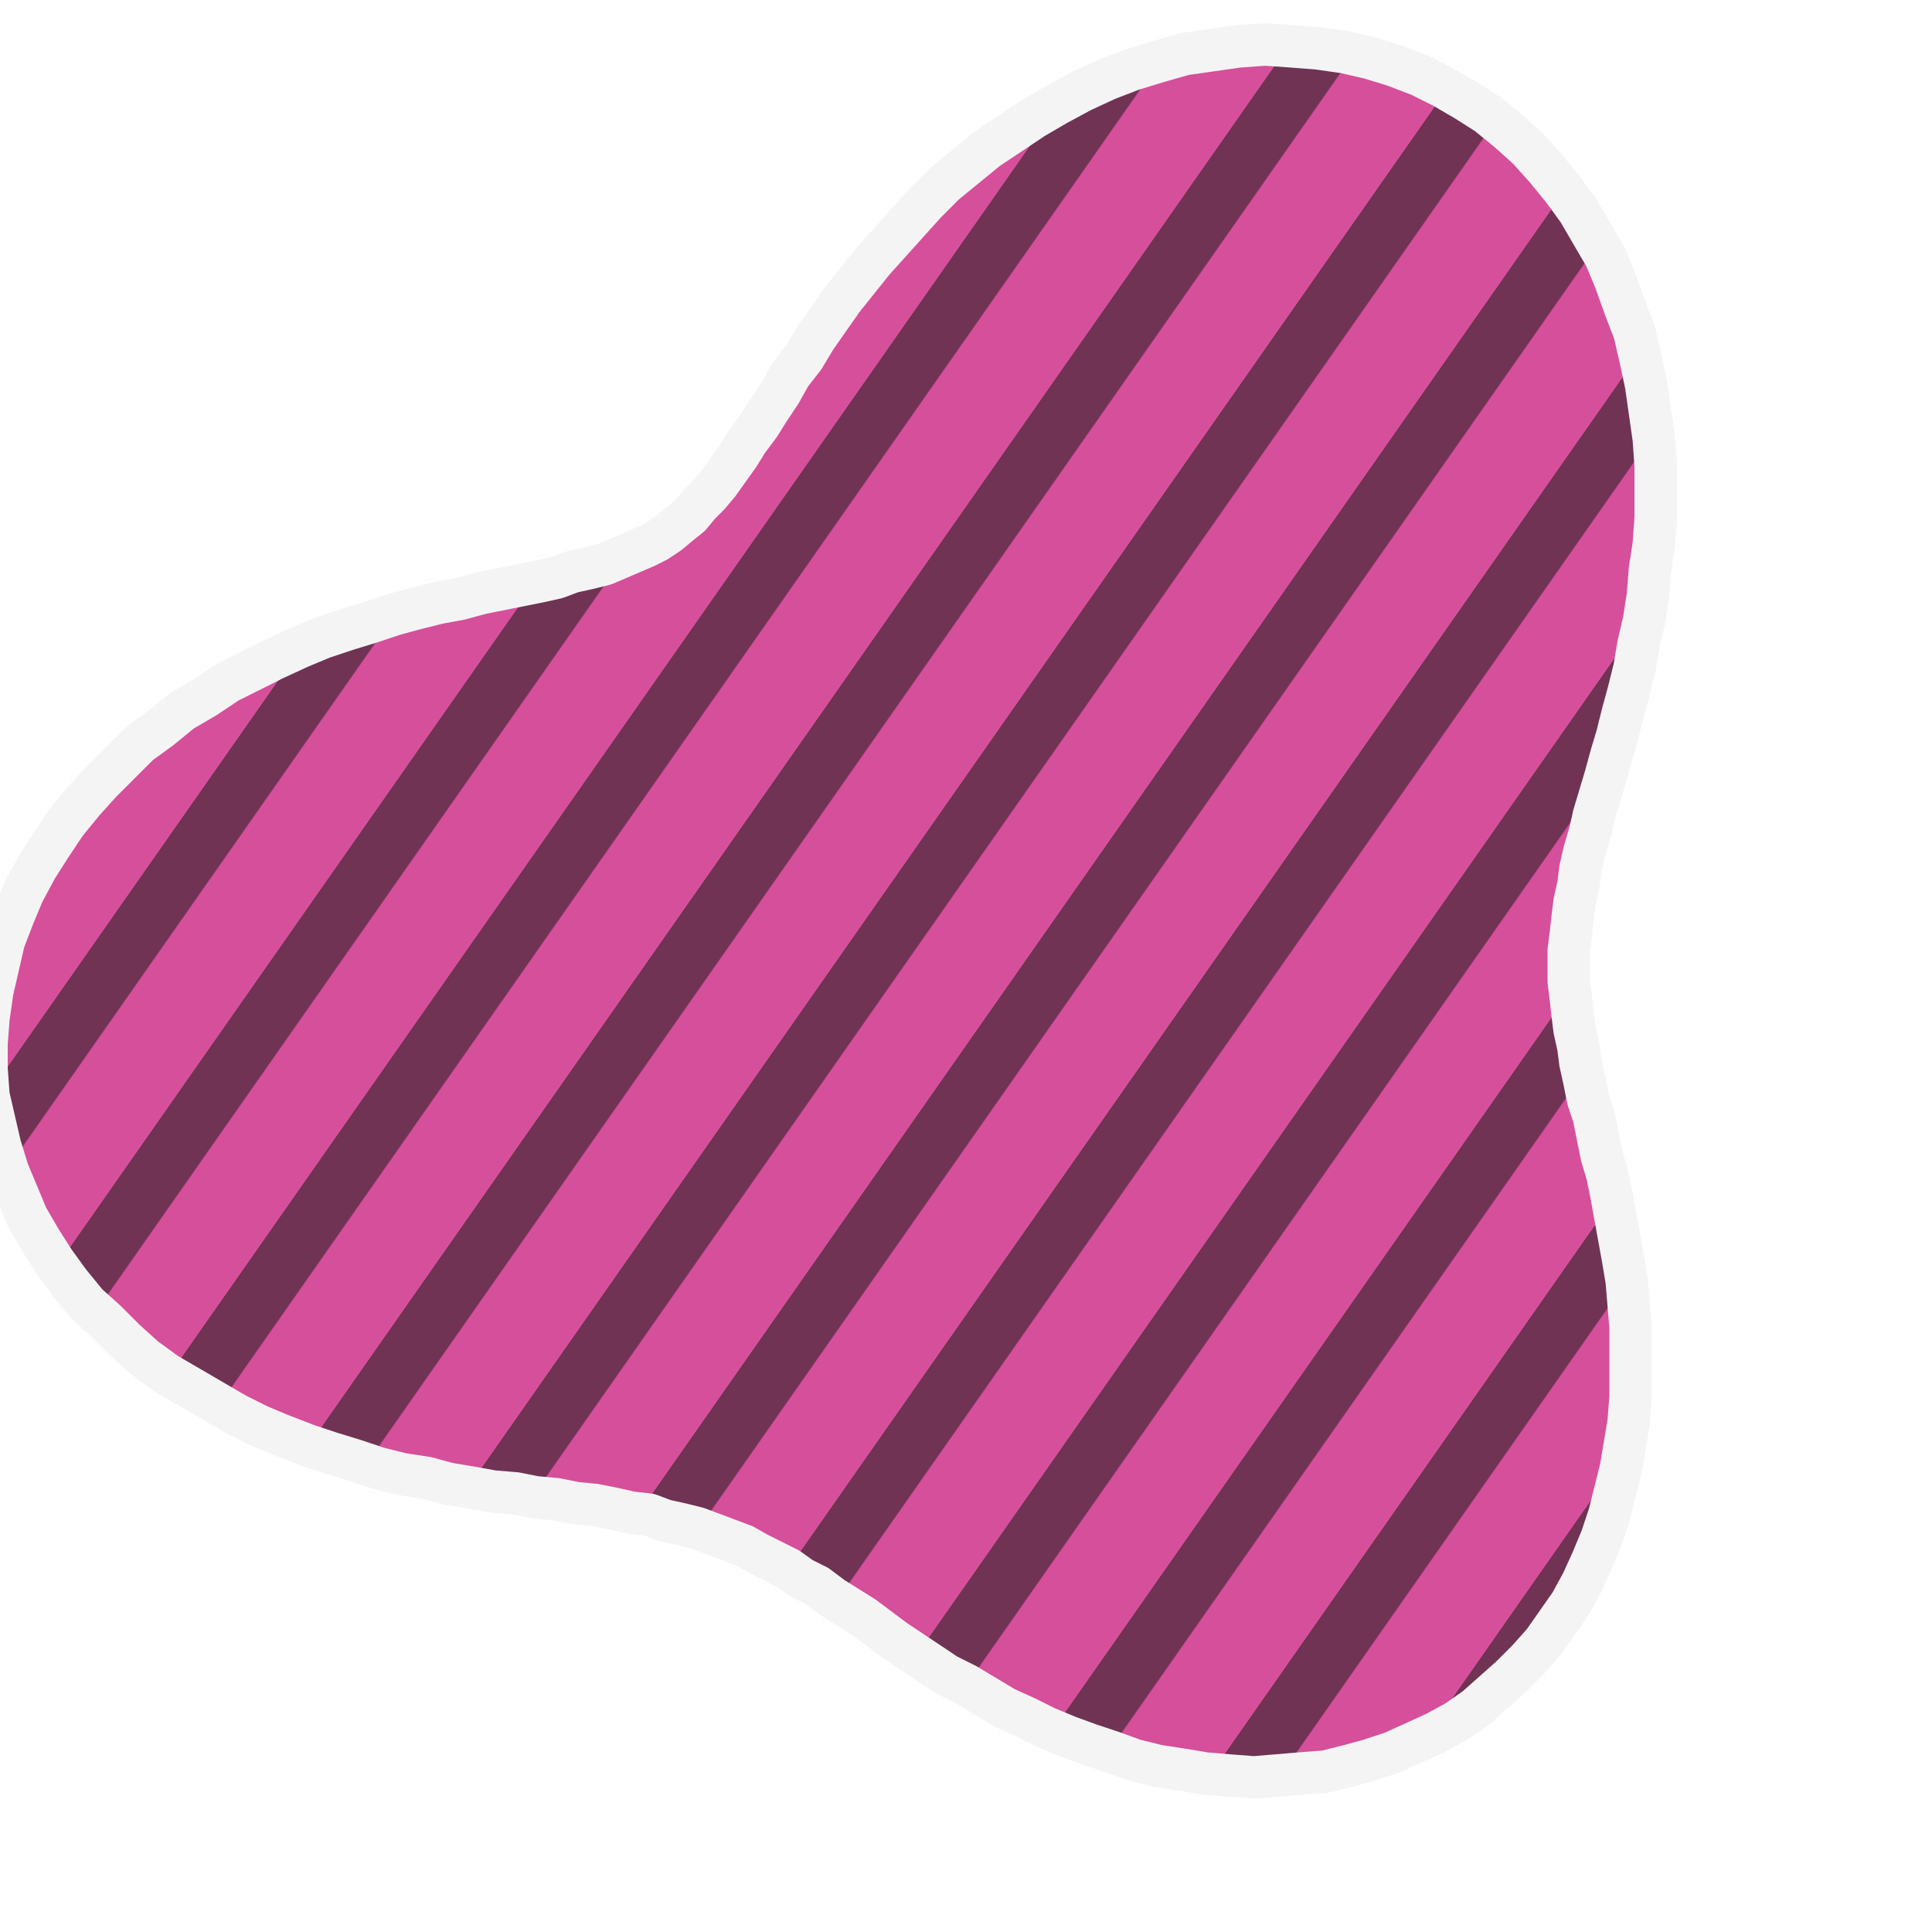
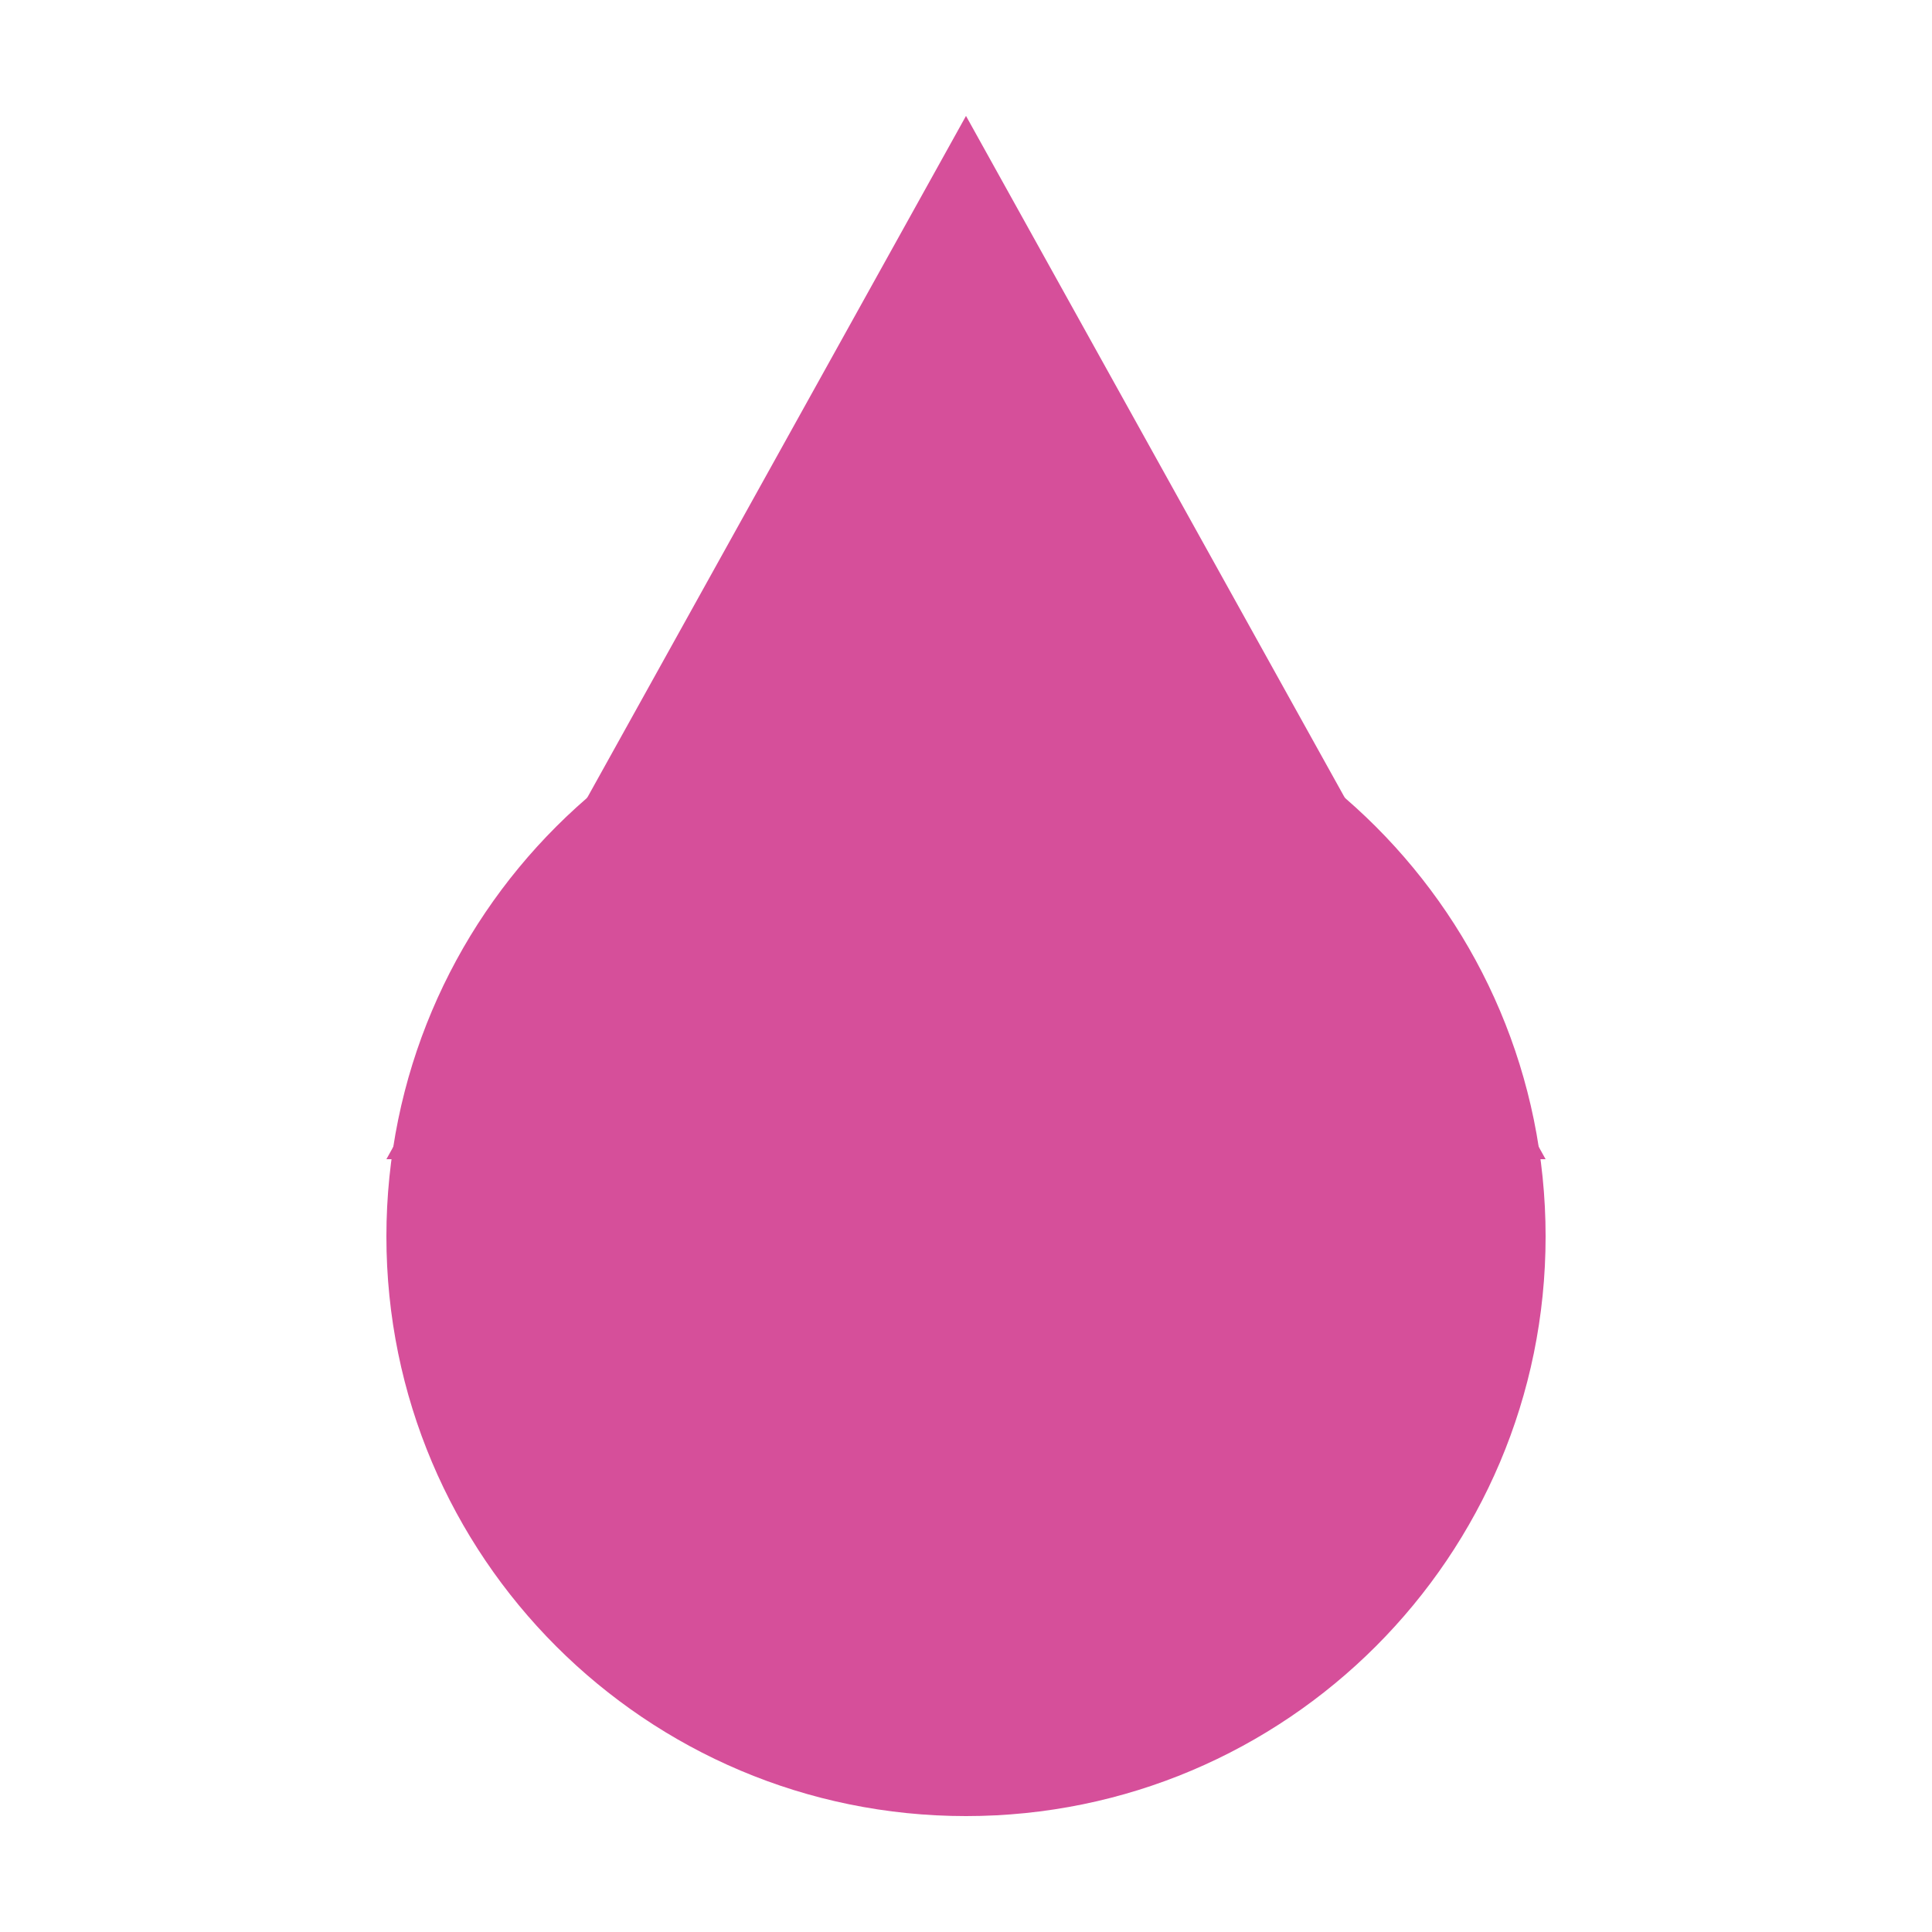
- <svg xmlns="http://www.w3.org/2000/svg" viewBox="0 0 100 100" width="100" height="100">
-   <defs>
-     <pattern id="p19" width="8" height="8" patternUnits="userSpaceOnUse" patternTransform="rotate(35)">
-       <rect width="8" height="8" fill="#d64f9a" />
-       <rect width="3" height="8" fill="#1b1b1b" opacity="0.55" />
-     </pattern>
-   </defs>
-   <path d="M 81.2 50.0 L 81.2 50.8 L 81.3 51.6 L 81.4 52.5 L 81.5 53.3 L 81.7 54.2 L 81.8 55.0 L 82.0 55.9 L 82.2 56.9 L 82.5 57.8 L 82.7 58.8 L 82.9 59.8 L 83.2 60.8 L 83.4 61.8 L 83.6 62.9 L 83.8 64.0 L 84.0 65.1 L 84.2 66.3 L 84.3 67.5 L 84.4 68.7 L 84.4 69.9 L 84.4 71.1 L 84.4 72.3 L 84.3 73.6 L 84.1 74.8 L 83.9 76.0 L 83.6 77.2 L 83.3 78.4 L 82.9 79.6 L 82.4 80.8 L 81.9 81.9 L 81.3 83.0 L 80.6 84.0 L 79.9 85.0 L 79.1 85.9 L 78.2 86.8 L 77.3 87.6 L 76.4 88.4 L 75.4 89.1 L 74.3 89.7 L 73.2 90.2 L 72.1 90.7 L 70.9 91.1 L 69.8 91.4 L 68.6 91.7 L 67.3 91.8 L 66.1 91.9 L 64.9 92.0 L 63.6 91.9 L 62.4 91.8 L 61.2 91.6 L 59.9 91.4 L 58.7 91.1 L 57.6 90.7 L 56.4 90.3 L 55.3 89.9 L 54.1 89.4 L 53.1 88.9 L 52.0 88.4 L 51.0 87.8 L 50.0 87.2 L 49.0 86.7 L 48.1 86.1 L 47.2 85.5 L 46.3 84.9 L 45.5 84.3 L 44.7 83.7 L 43.9 83.2 L 43.1 82.7 L 42.3 82.1 L 41.5 81.7 L 40.8 81.2 L 40.0 80.8 L 39.2 80.4 L 38.5 80.0 L 37.7 79.7 L 36.9 79.4 L 36.1 79.1 L 35.3 78.9 L 34.4 78.7 L 33.6 78.4 L 32.7 78.3 L 31.8 78.1 L 30.8 77.9 L 29.8 77.8 L 28.8 77.6 L 27.7 77.5 L 26.7 77.3 L 25.5 77.2 L 24.4 77.0 L 23.2 76.8 L 22.1 76.5 L 20.8 76.3 L 19.6 76.0 L 18.4 75.6 L 17.1 75.2 L 15.9 74.8 L 14.6 74.3 L 13.4 73.8 L 12.2 73.2 L 11.0 72.5 L 9.8 71.8 L 8.6 71.1 L 7.5 70.3 L 6.5 69.4 L 5.5 68.4 L 4.5 67.5 L 3.6 66.4 L 2.8 65.3 L 2.1 64.2 L 1.4 63.0 L 0.9 61.8 L 0.4 60.6 L -0.0 59.3 L -0.3 58.0 L -0.6 56.7 L -0.7 55.3 L -0.7 54.0 L -0.6 52.7 L -0.4 51.3 L -0.1 50.0 L 0.2 48.7 L 0.7 47.4 L 1.2 46.2 L 1.9 44.9 L 2.6 43.8 L 3.4 42.6 L 4.3 41.5 L 5.2 40.5 L 6.2 39.5 L 7.2 38.5 L 8.3 37.7 L 9.4 36.8 L 10.6 36.1 L 11.8 35.3 L 13.0 34.7 L 14.2 34.1 L 15.5 33.5 L 16.7 33.0 L 17.9 32.6 L 19.2 32.2 L 20.4 31.8 L 21.5 31.5 L 22.7 31.2 L 23.8 31.0 L 24.9 30.7 L 25.9 30.5 L 26.9 30.3 L 27.9 30.1 L 28.8 29.9 L 29.6 29.6 L 30.5 29.4 L 31.3 29.2 L 32.0 28.9 L 32.7 28.6 L 33.4 28.3 L 34.0 28.0 L 34.6 27.6 L 35.2 27.1 L 35.7 26.7 L 36.2 26.1 L 36.7 25.6 L 37.2 25.0 L 37.7 24.3 L 38.2 23.6 L 38.7 22.8 L 39.3 22.0 L 39.8 21.2 L 40.4 20.3 L 40.9 19.4 L 41.6 18.5 L 42.2 17.5 L 42.9 16.5 L 43.6 15.5 L 44.4 14.5 L 45.2 13.5 L 46.1 12.5 L 47.0 11.5 L 47.9 10.5 L 48.9 9.5 L 50.0 8.6 L 51.1 7.7 L 52.3 6.9 L 53.5 6.1 L 54.7 5.4 L 56.0 4.7 L 57.3 4.1 L 58.6 3.6 L 59.9 3.2 L 61.3 2.8 L 62.7 2.6 L 64.1 2.4 L 65.5 2.3 L 66.9 2.4 L 68.2 2.5 L 69.6 2.7 L 70.9 3.0 L 72.2 3.4 L 73.5 3.9 L 74.7 4.5 L 75.9 5.2 L 77.0 5.9 L 78.1 6.8 L 79.1 7.7 L 80.0 8.7 L 80.9 9.8 L 81.7 10.9 L 82.4 12.1 L 83.1 13.3 L 83.6 14.5 L 84.1 15.9 L 84.6 17.2 L 84.9 18.5 L 85.2 19.9 L 85.4 21.3 L 85.6 22.7 L 85.7 24.1 L 85.7 25.5 L 85.7 26.8 L 85.6 28.2 L 85.4 29.5 L 85.3 30.8 L 85.1 32.1 L 84.8 33.4 L 84.6 34.6 L 84.3 35.8 L 84.0 36.9 L 83.7 38.1 L 83.4 39.1 L 83.1 40.2 L 82.8 41.2 L 82.5 42.2 L 82.3 43.1 L 82.0 44.1 L 81.8 45.0 L 81.7 45.8 L 81.5 46.7 L 81.4 47.5 L 81.3 48.4 L 81.2 49.2 Z" fill="url(#p19)" stroke="#f4f4f4" stroke-width="2.2" stroke-linejoin="round" />
+ <svg xmlns="http://www.w3.org/2000/svg" viewBox="0 0 100 100" width="100" height="100" color="#d64f9a" fill="currentColor">
+   <path d="M 50.0 6.0 L 80.0 60.0 L 20.0 60.0 Z" />
+   <path d="M 20.0 64.0 a 30.0 30.0 0 1 0 60.0 0 a 30.0 30.0 0 1 0 -60.0 0 Z" />
</svg>
